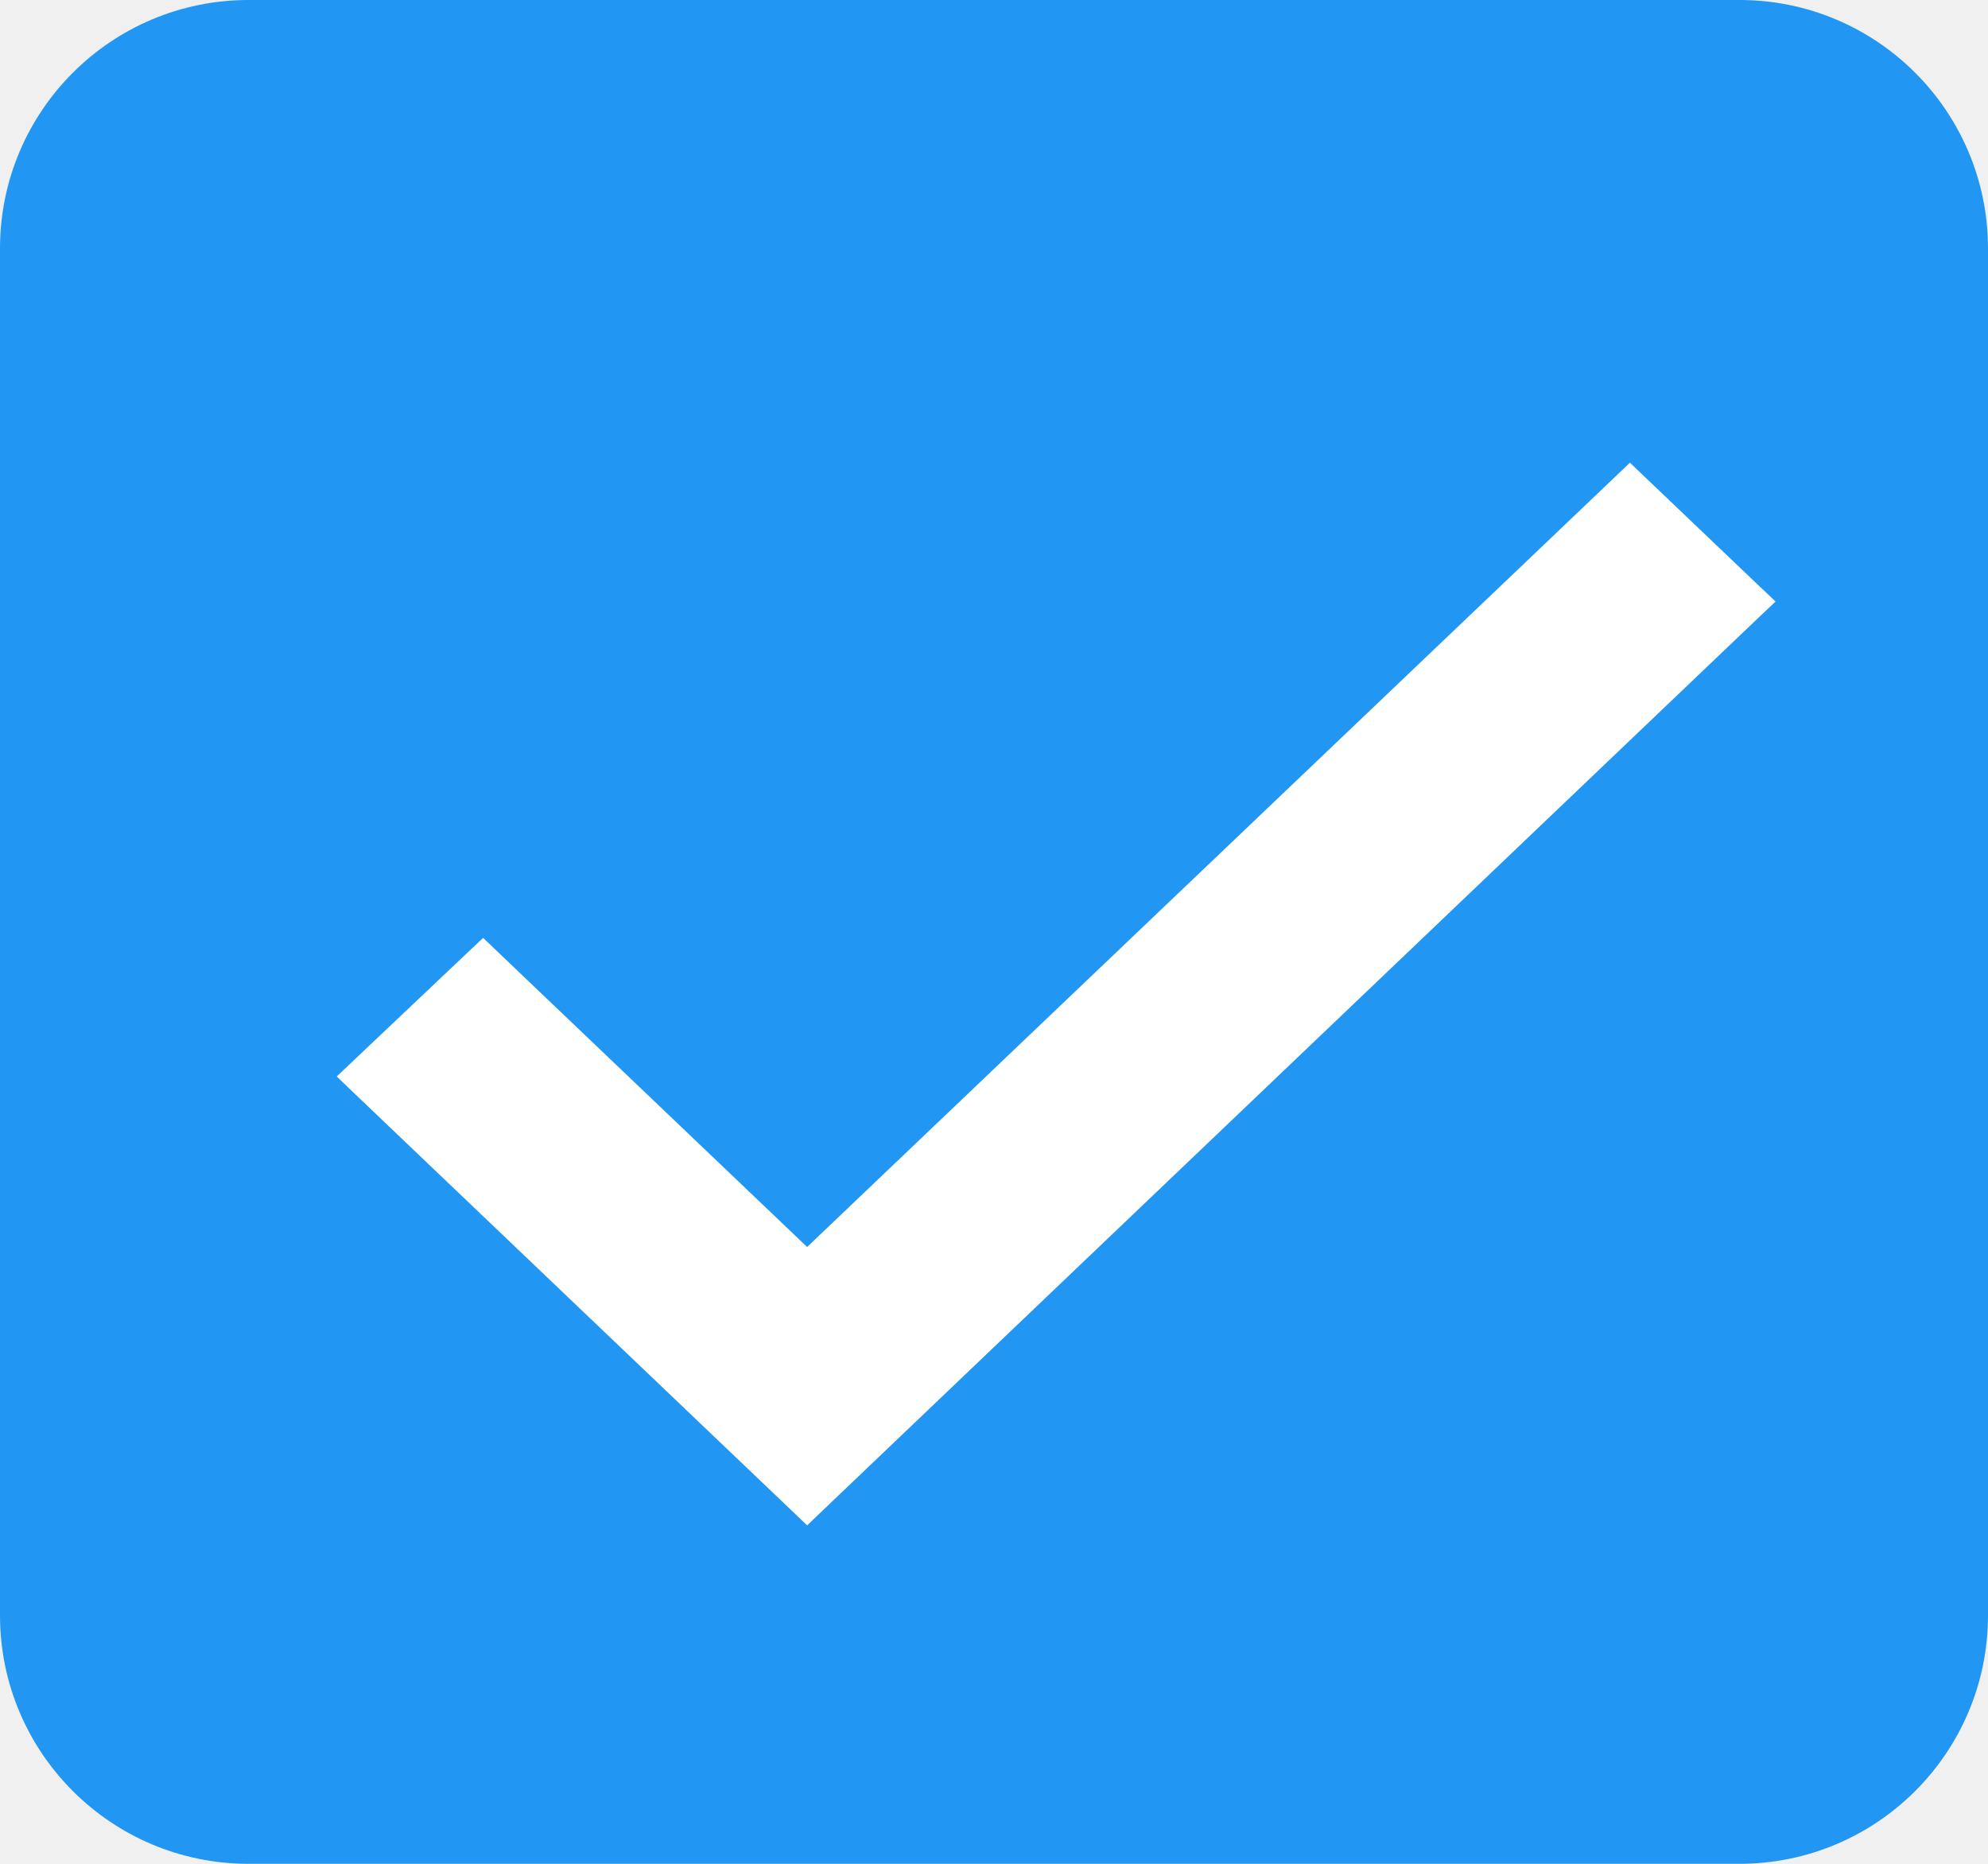
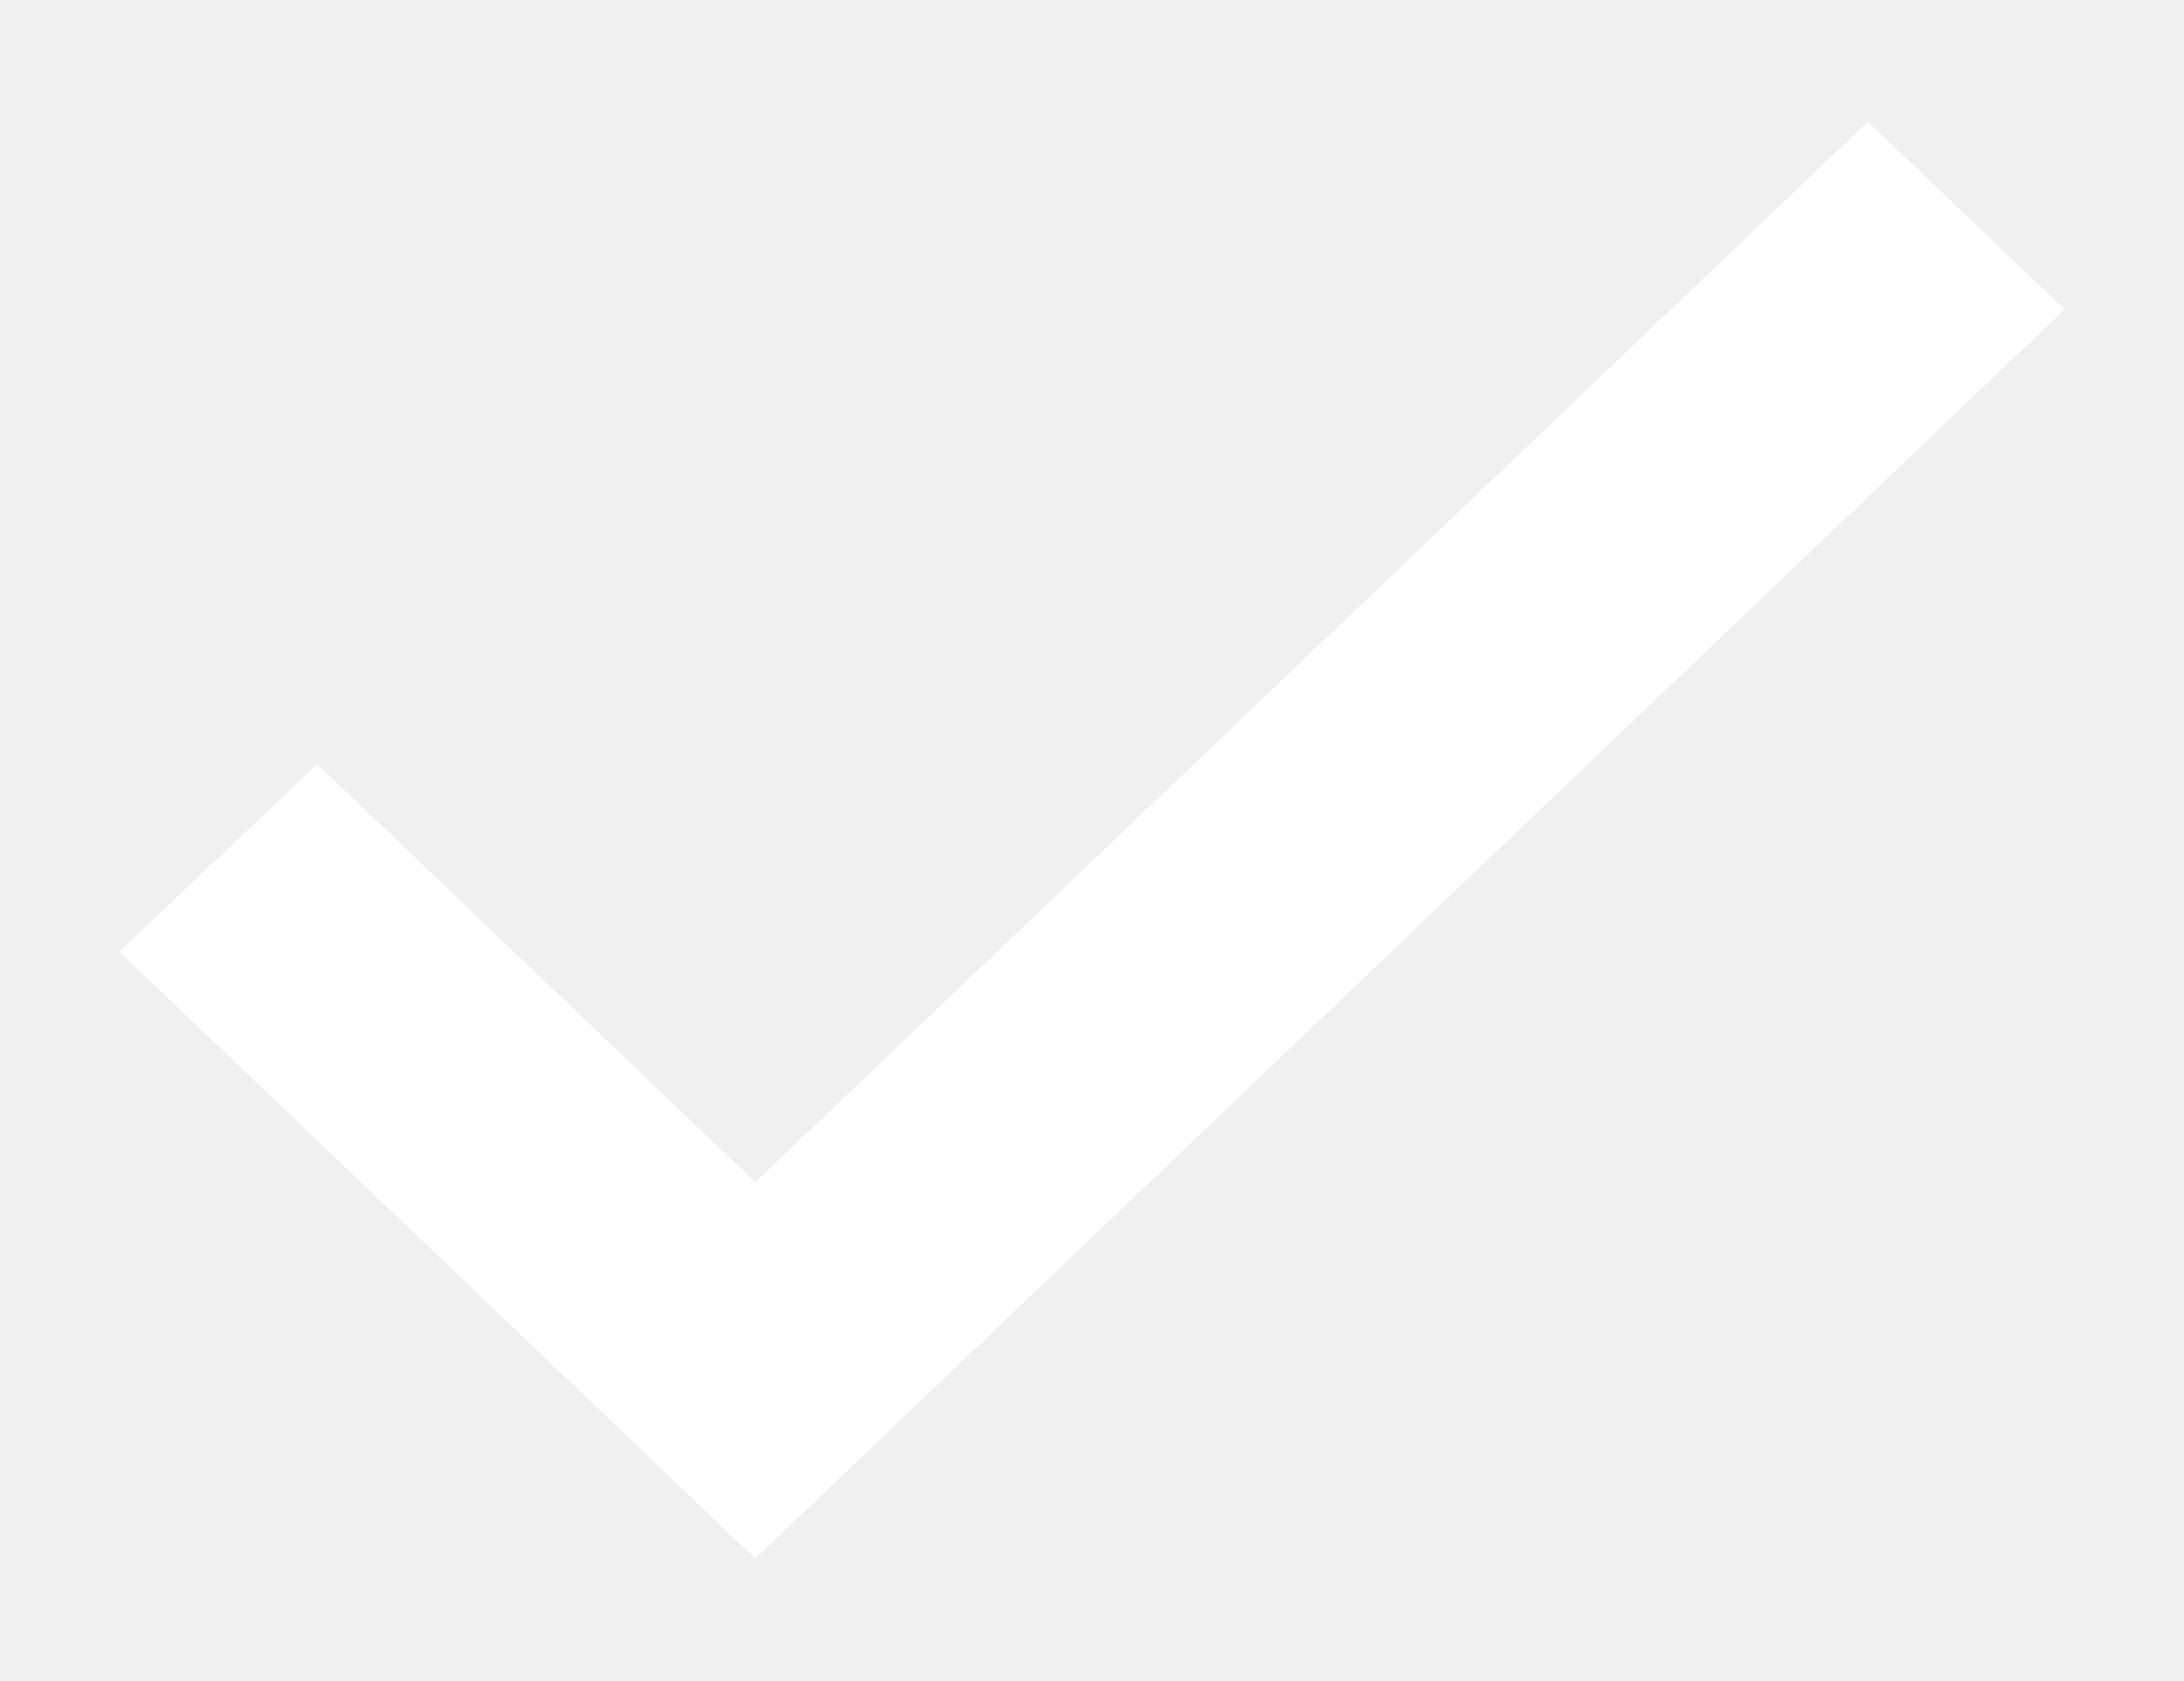
- <svg xmlns="http://www.w3.org/2000/svg" width="16" height="15" fill="none">
-   <rect width="16" height="15" rx="2" fill="#2196F3" />
-   <path d="m3.957 7.752-.069-.066-.069.065-.888.841-.076.072.076.073 3.496 3.335.069.066.069-.066 7.504-7.159.076-.072-.076-.072-.882-.841-.069-.066-.069.066-6.553 6.246L3.957 7.752Z" fill="#fff" stroke="#fff" stroke-width=".2" />
+ <svg xmlns="http://www.w3.org/2000/svg" width="13" height="10" fill="none">
+   <path d="m1.957 4.752-.069-.066-.069.065-.888.841-.076.072.076.073 3.496 3.335.069.066.069-.066 7.504-7.159.076-.072-.076-.072-.882-.841-.069-.066-.069.066-6.553 6.246-2.539-2.422Z" fill="#fff" stroke="#fff" stroke-width=".2" />
</svg>
